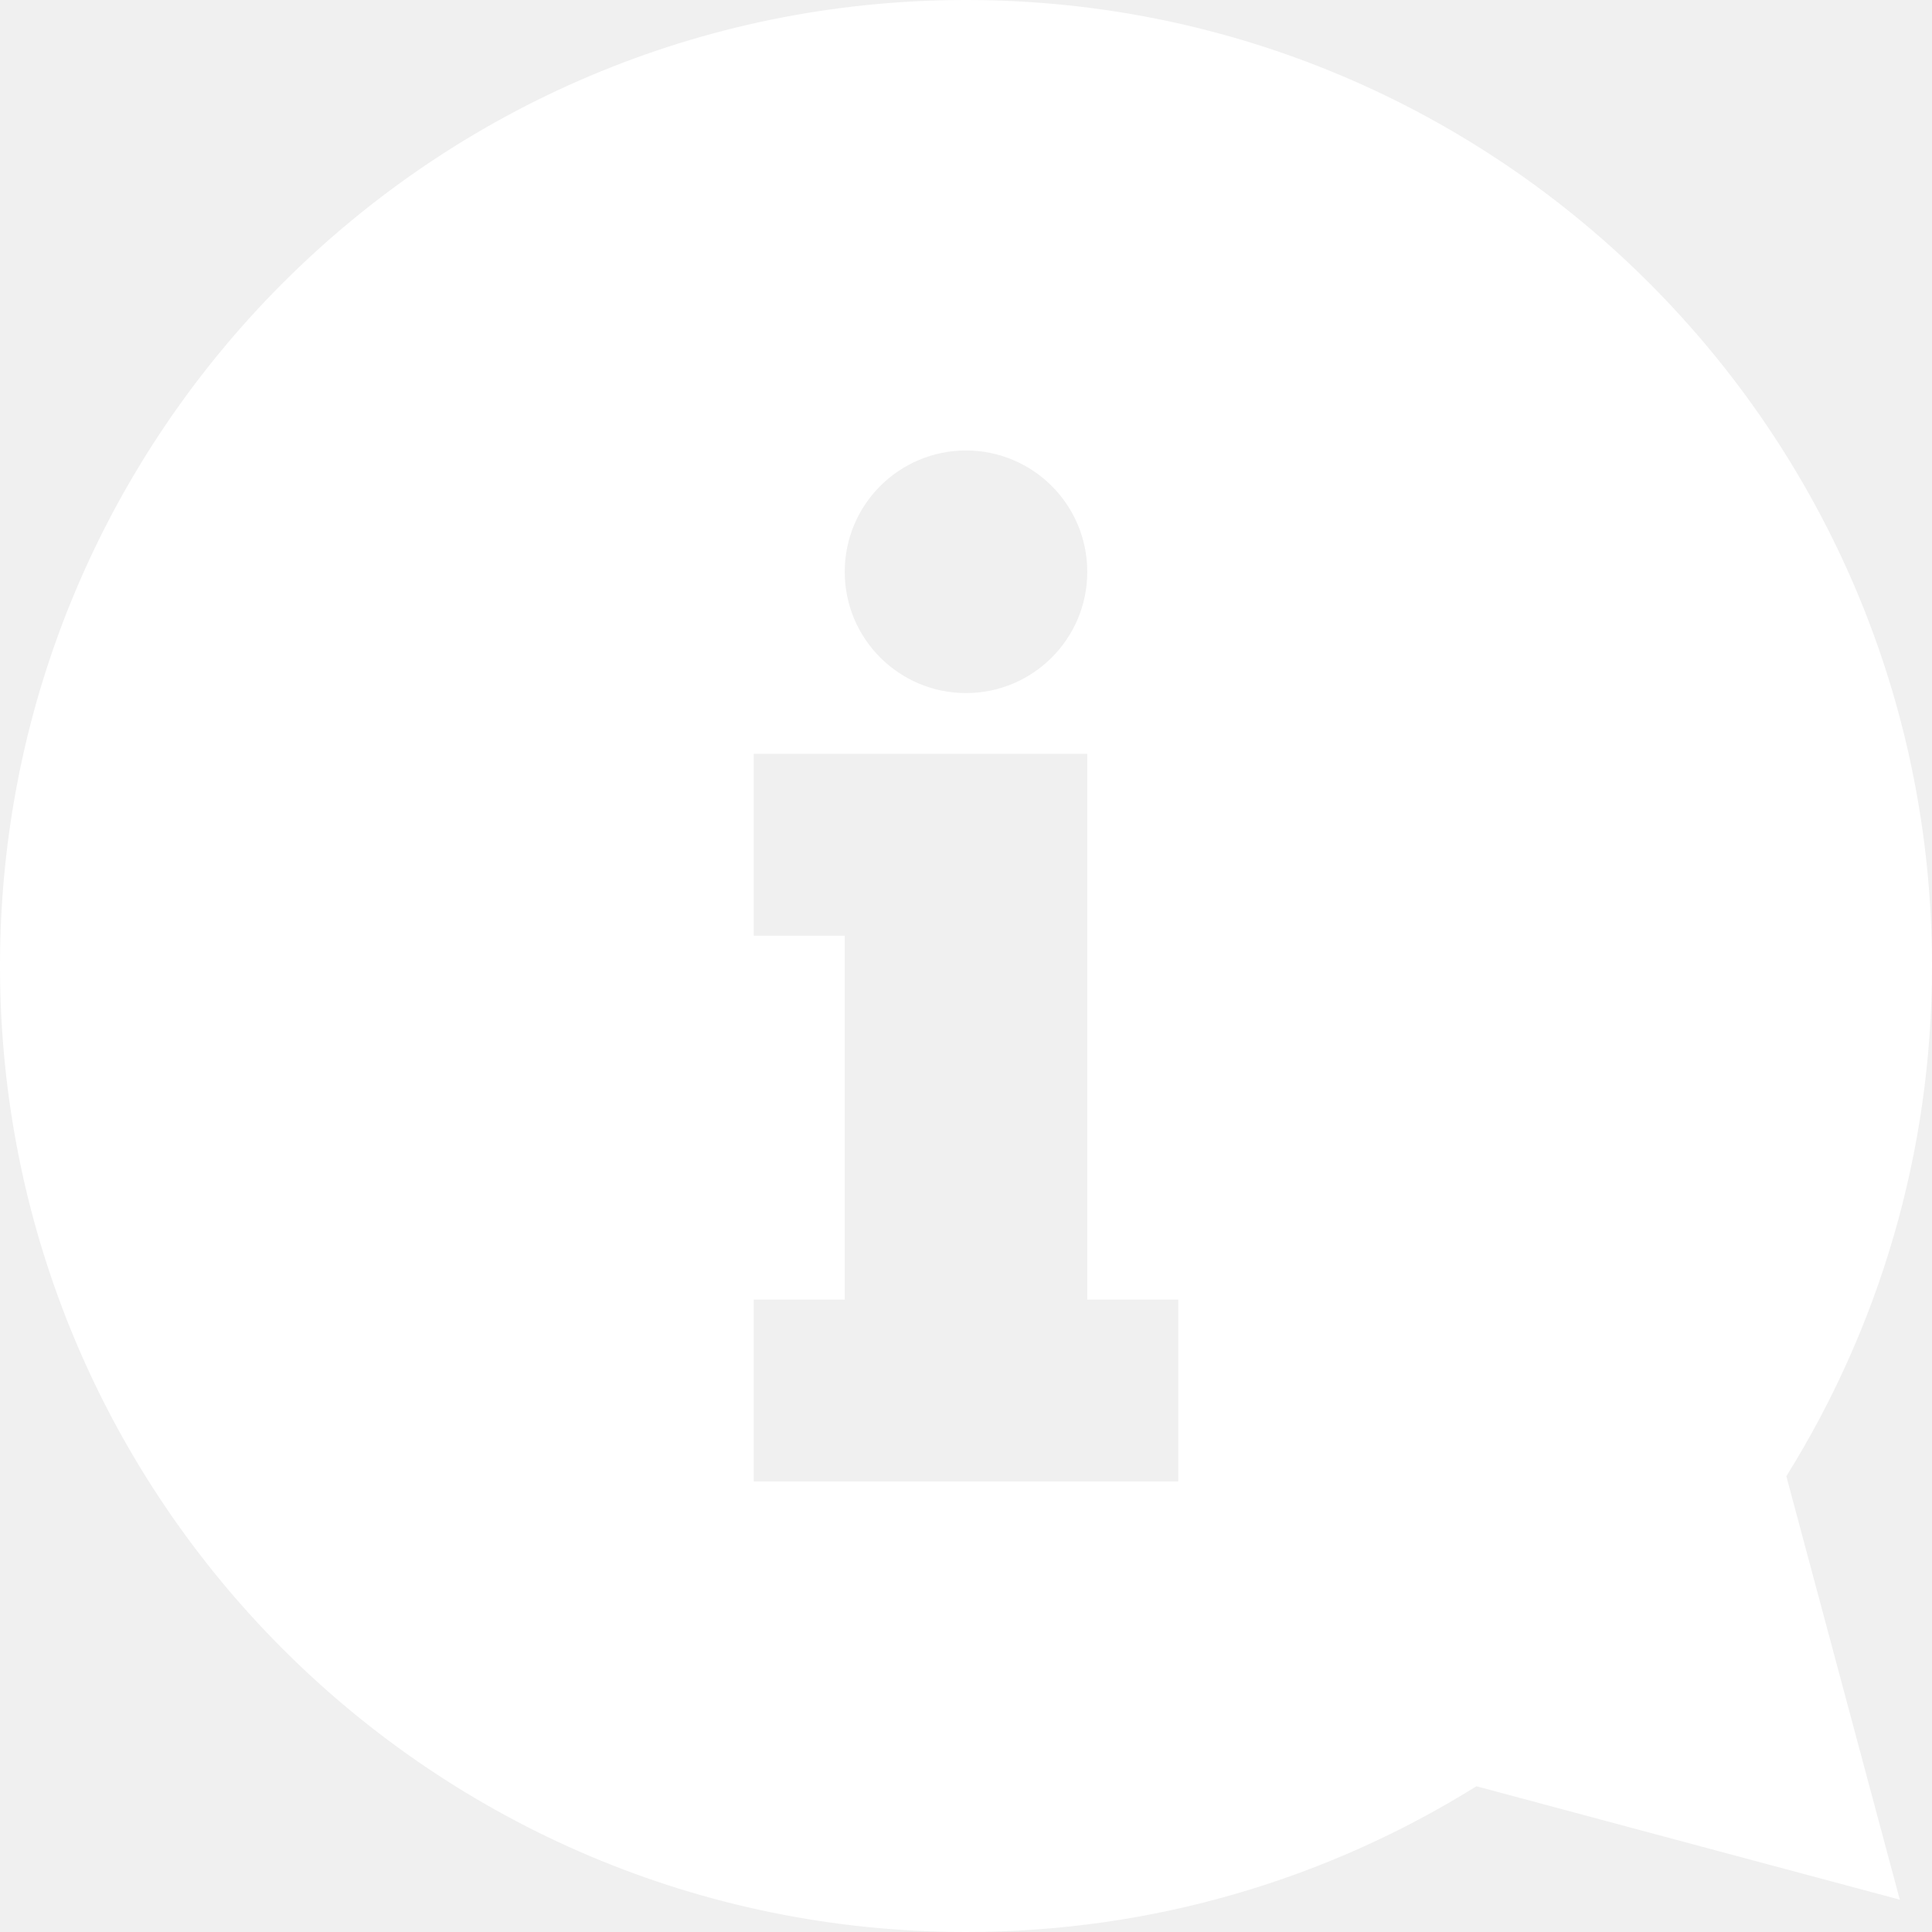
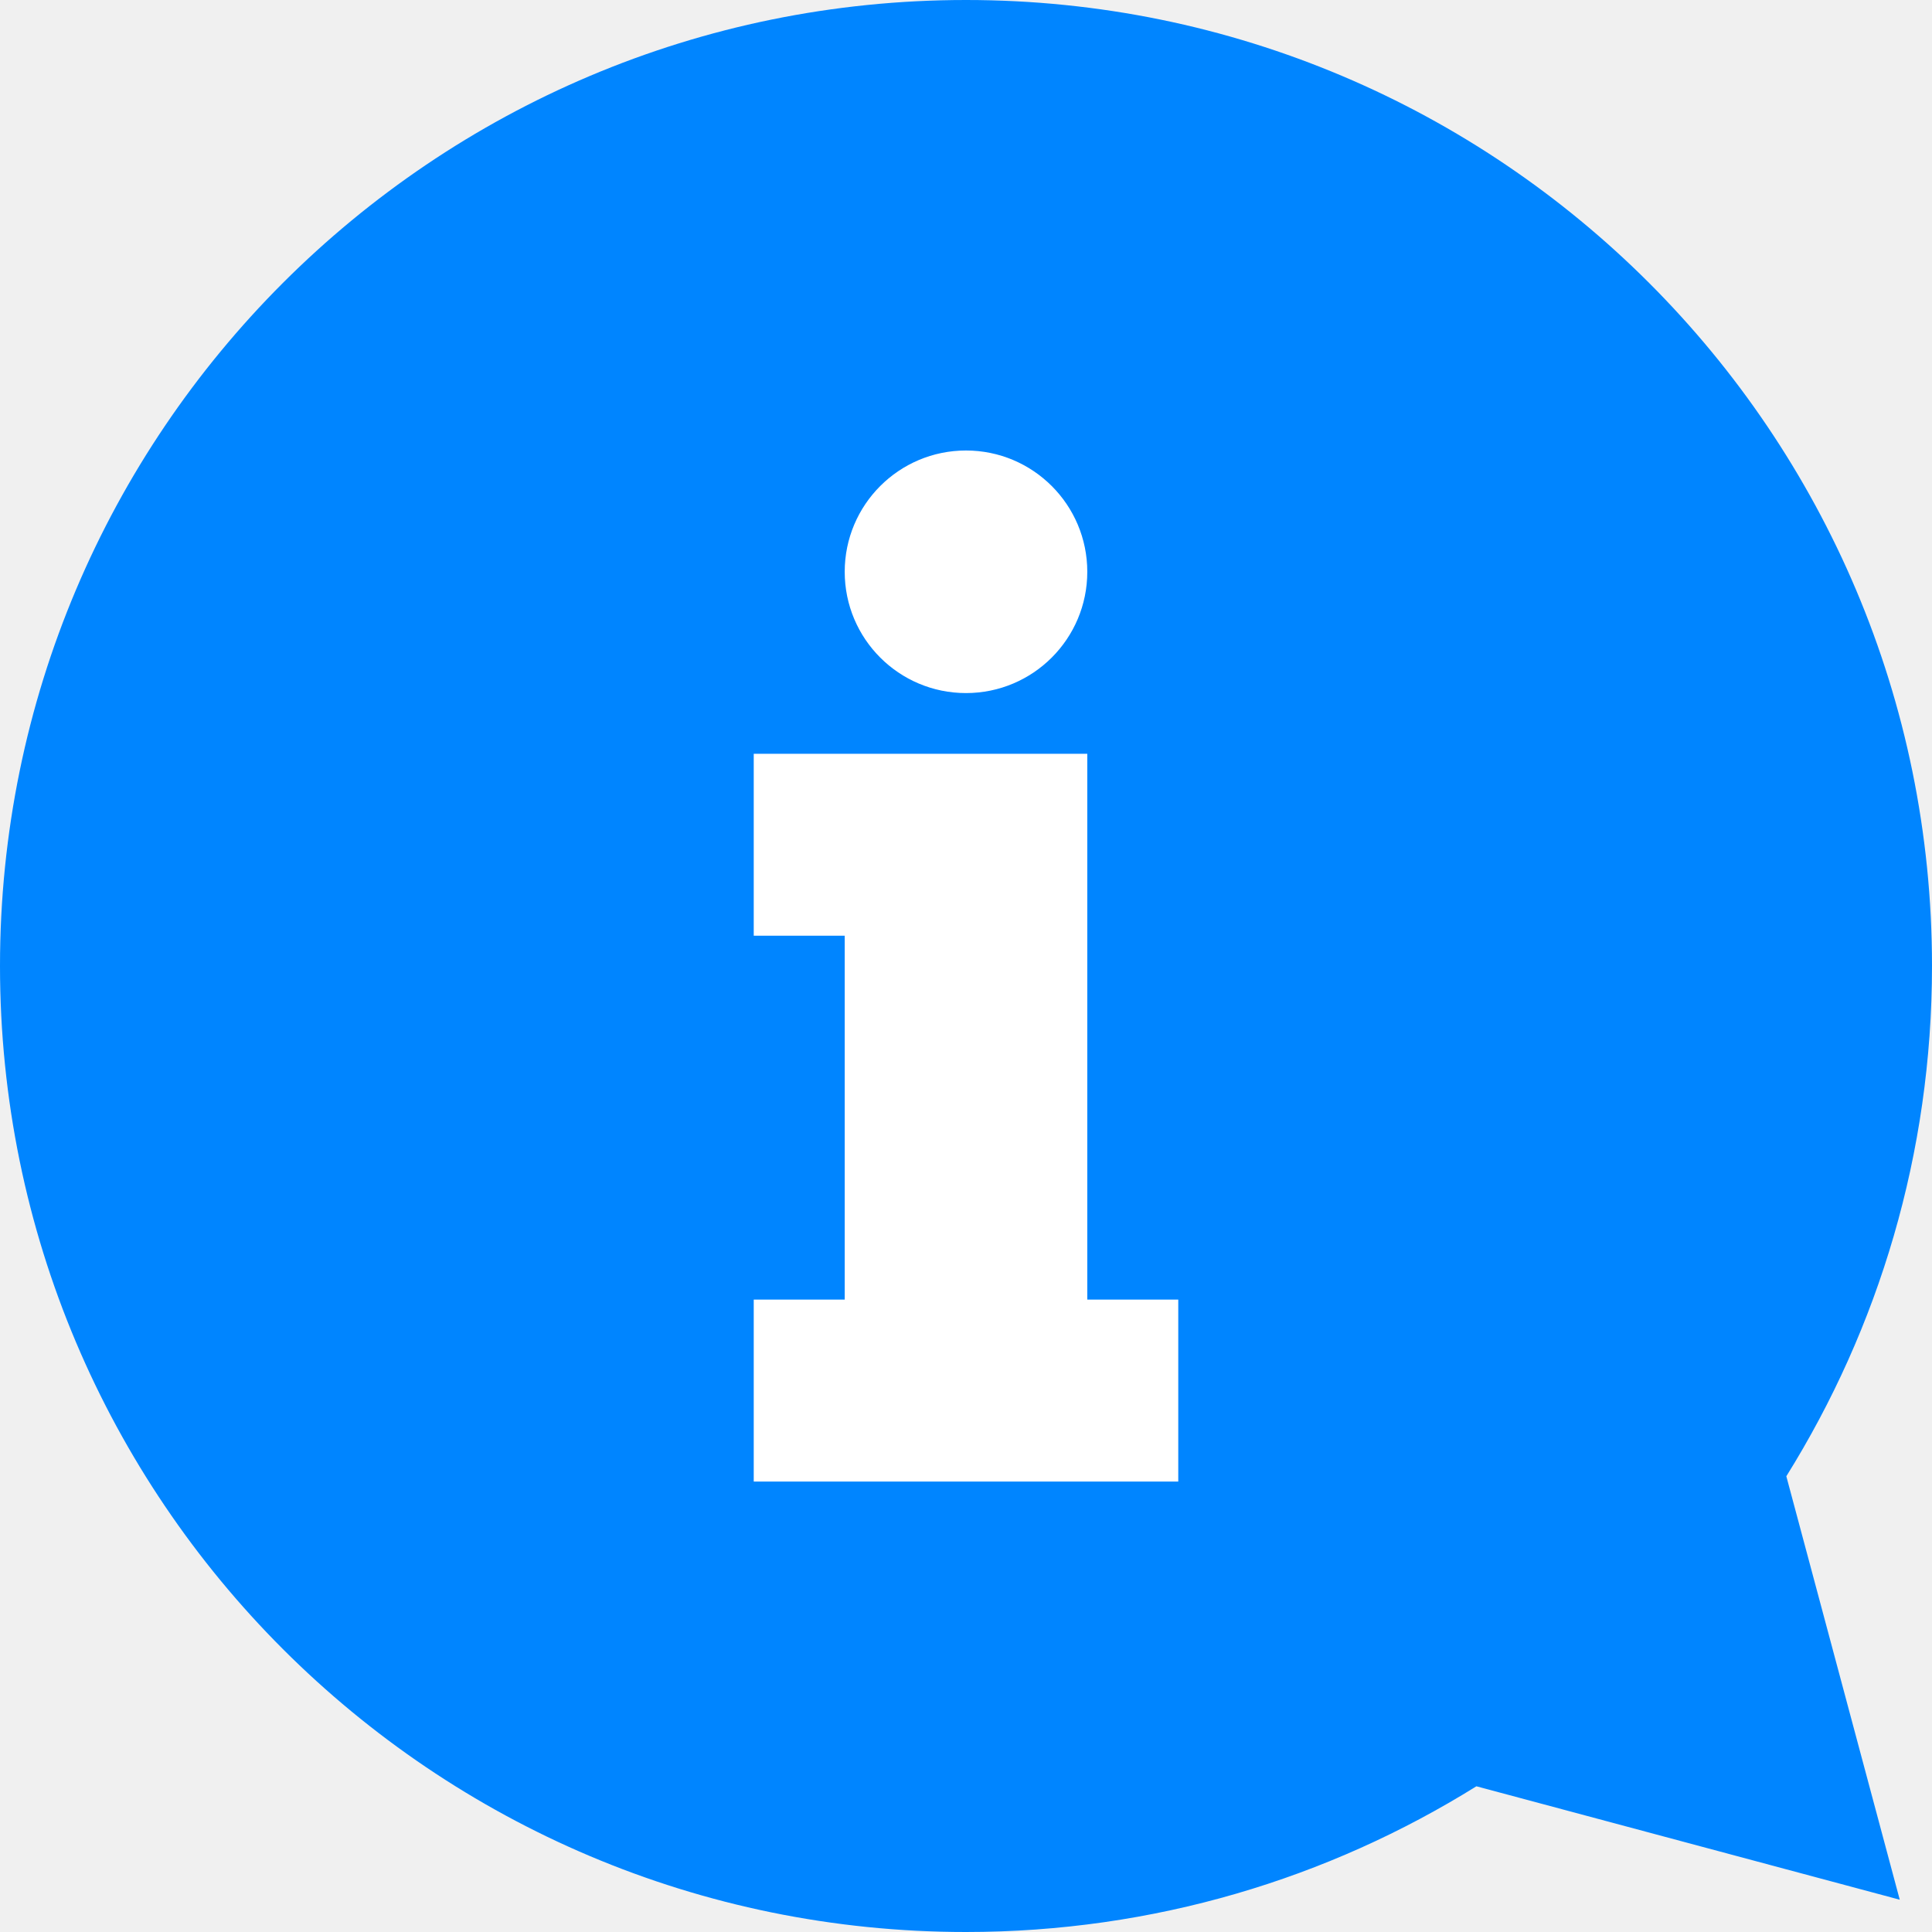
- <svg xmlns="http://www.w3.org/2000/svg" width="30" height="30" viewBox="0 0 30 30" fill="none">
-   <path d="M27.738 22.923C29.171 20.624 30 17.909 30 14.999C30 6.715 23.285 0 15 0C6.715 0 0 6.715 0 14.999C0 23.287 6.715 30 15 30C17.91 30 20.625 29.171 22.925 27.737L29.5 29.498L27.738 22.923ZM15 6.995C16.04 6.995 16.883 7.838 16.883 8.879C16.883 9.919 16.04 10.762 15 10.762C13.96 10.762 13.117 9.919 13.117 8.879C13.117 7.838 13.96 6.995 15 6.995ZM18.296 23.005H11.704V20.18H13.117V14.53H11.704V11.705H16.883V14.53V20.18H18.296V23.005H18.296Z" fill="white" />
+ <svg xmlns="http://www.w3.org/2000/svg" width="45" height="45" viewBox="0 0 45 45" fill="none">
+   <circle cx="22.05" cy="22.95" r="15.75" fill="white" />
+   <path d="M41.607 34.385C43.757 30.936 45 26.864 45 22.499C45 10.072 34.927 0 22.5 0C10.073 0 0 10.072 0 22.499C0 34.93 10.073 45 22.5 45C26.865 45 30.938 43.756 34.388 41.606L44.249 44.248L41.607 34.385ZM22.5 10.493C24.06 10.493 25.325 11.758 25.325 13.318C25.325 14.878 24.061 16.143 22.5 16.143C20.939 16.143 19.675 14.879 19.675 13.318C19.675 11.758 20.94 10.493 22.5 10.493ZM27.444 34.508H17.556V30.27H19.675V21.794H17.556V17.557H25.325V21.794V30.27H27.444L27.444 34.508Z" fill="#0085FF" />
</svg>
